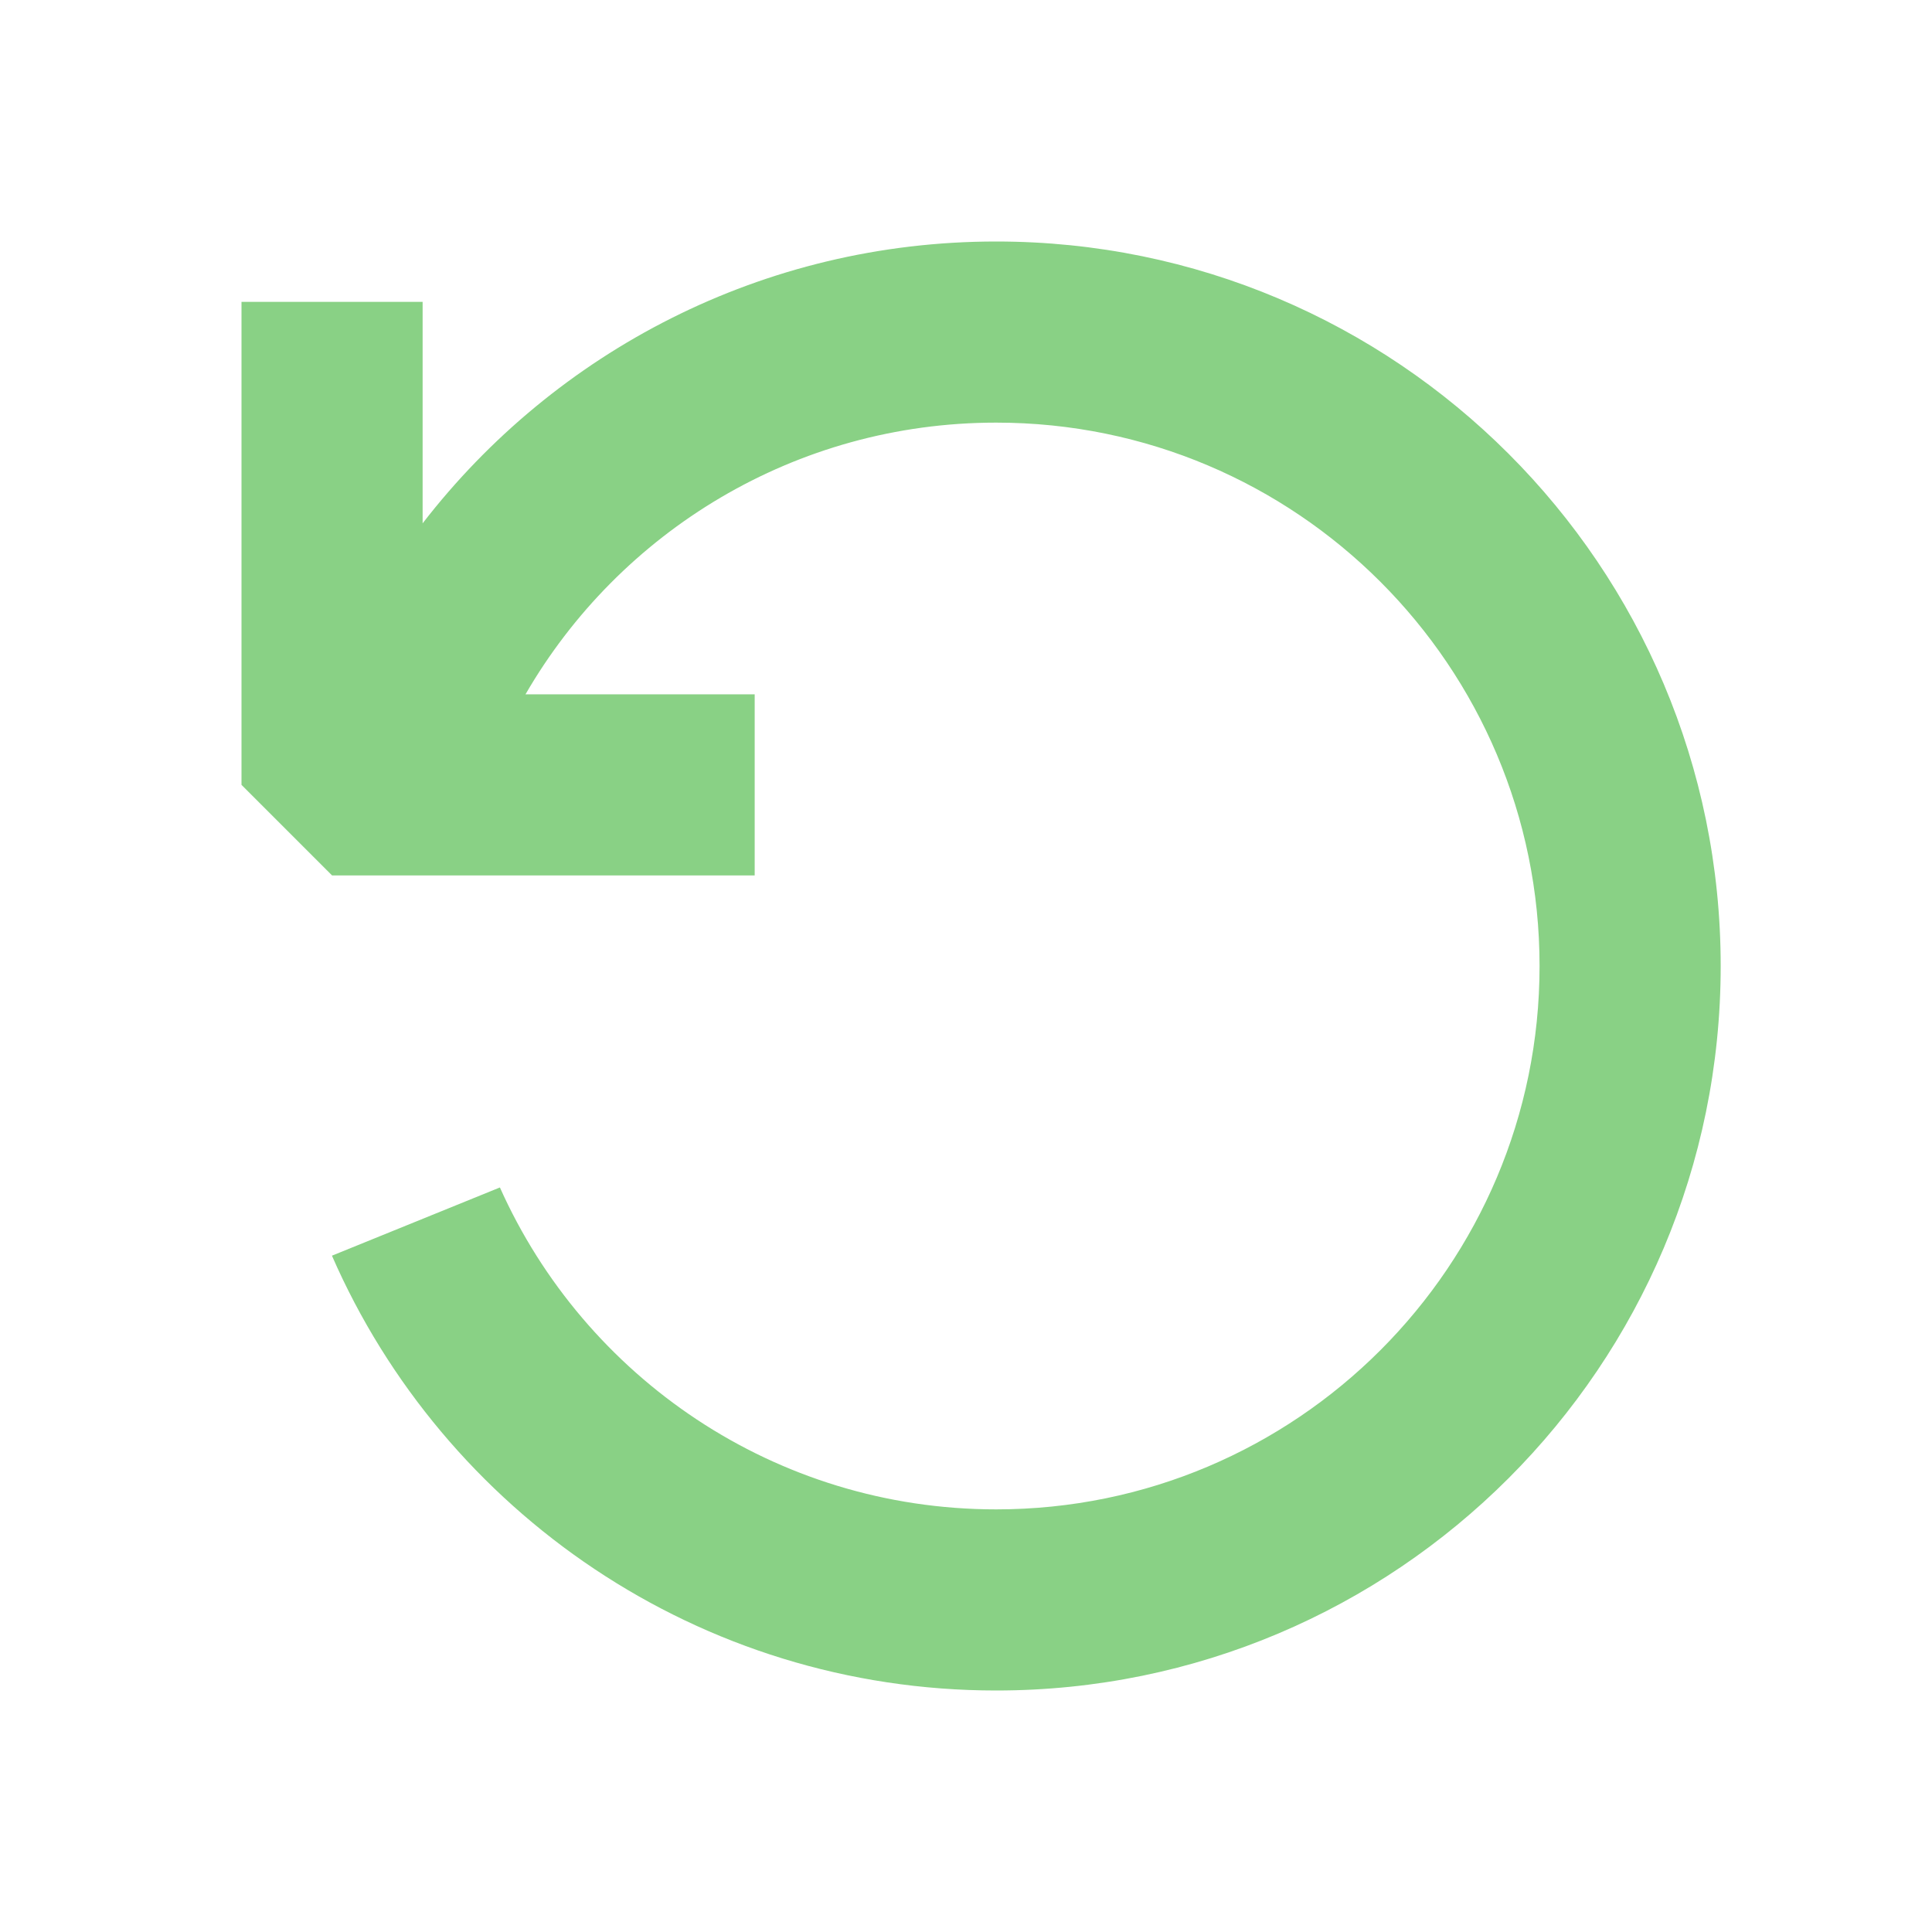
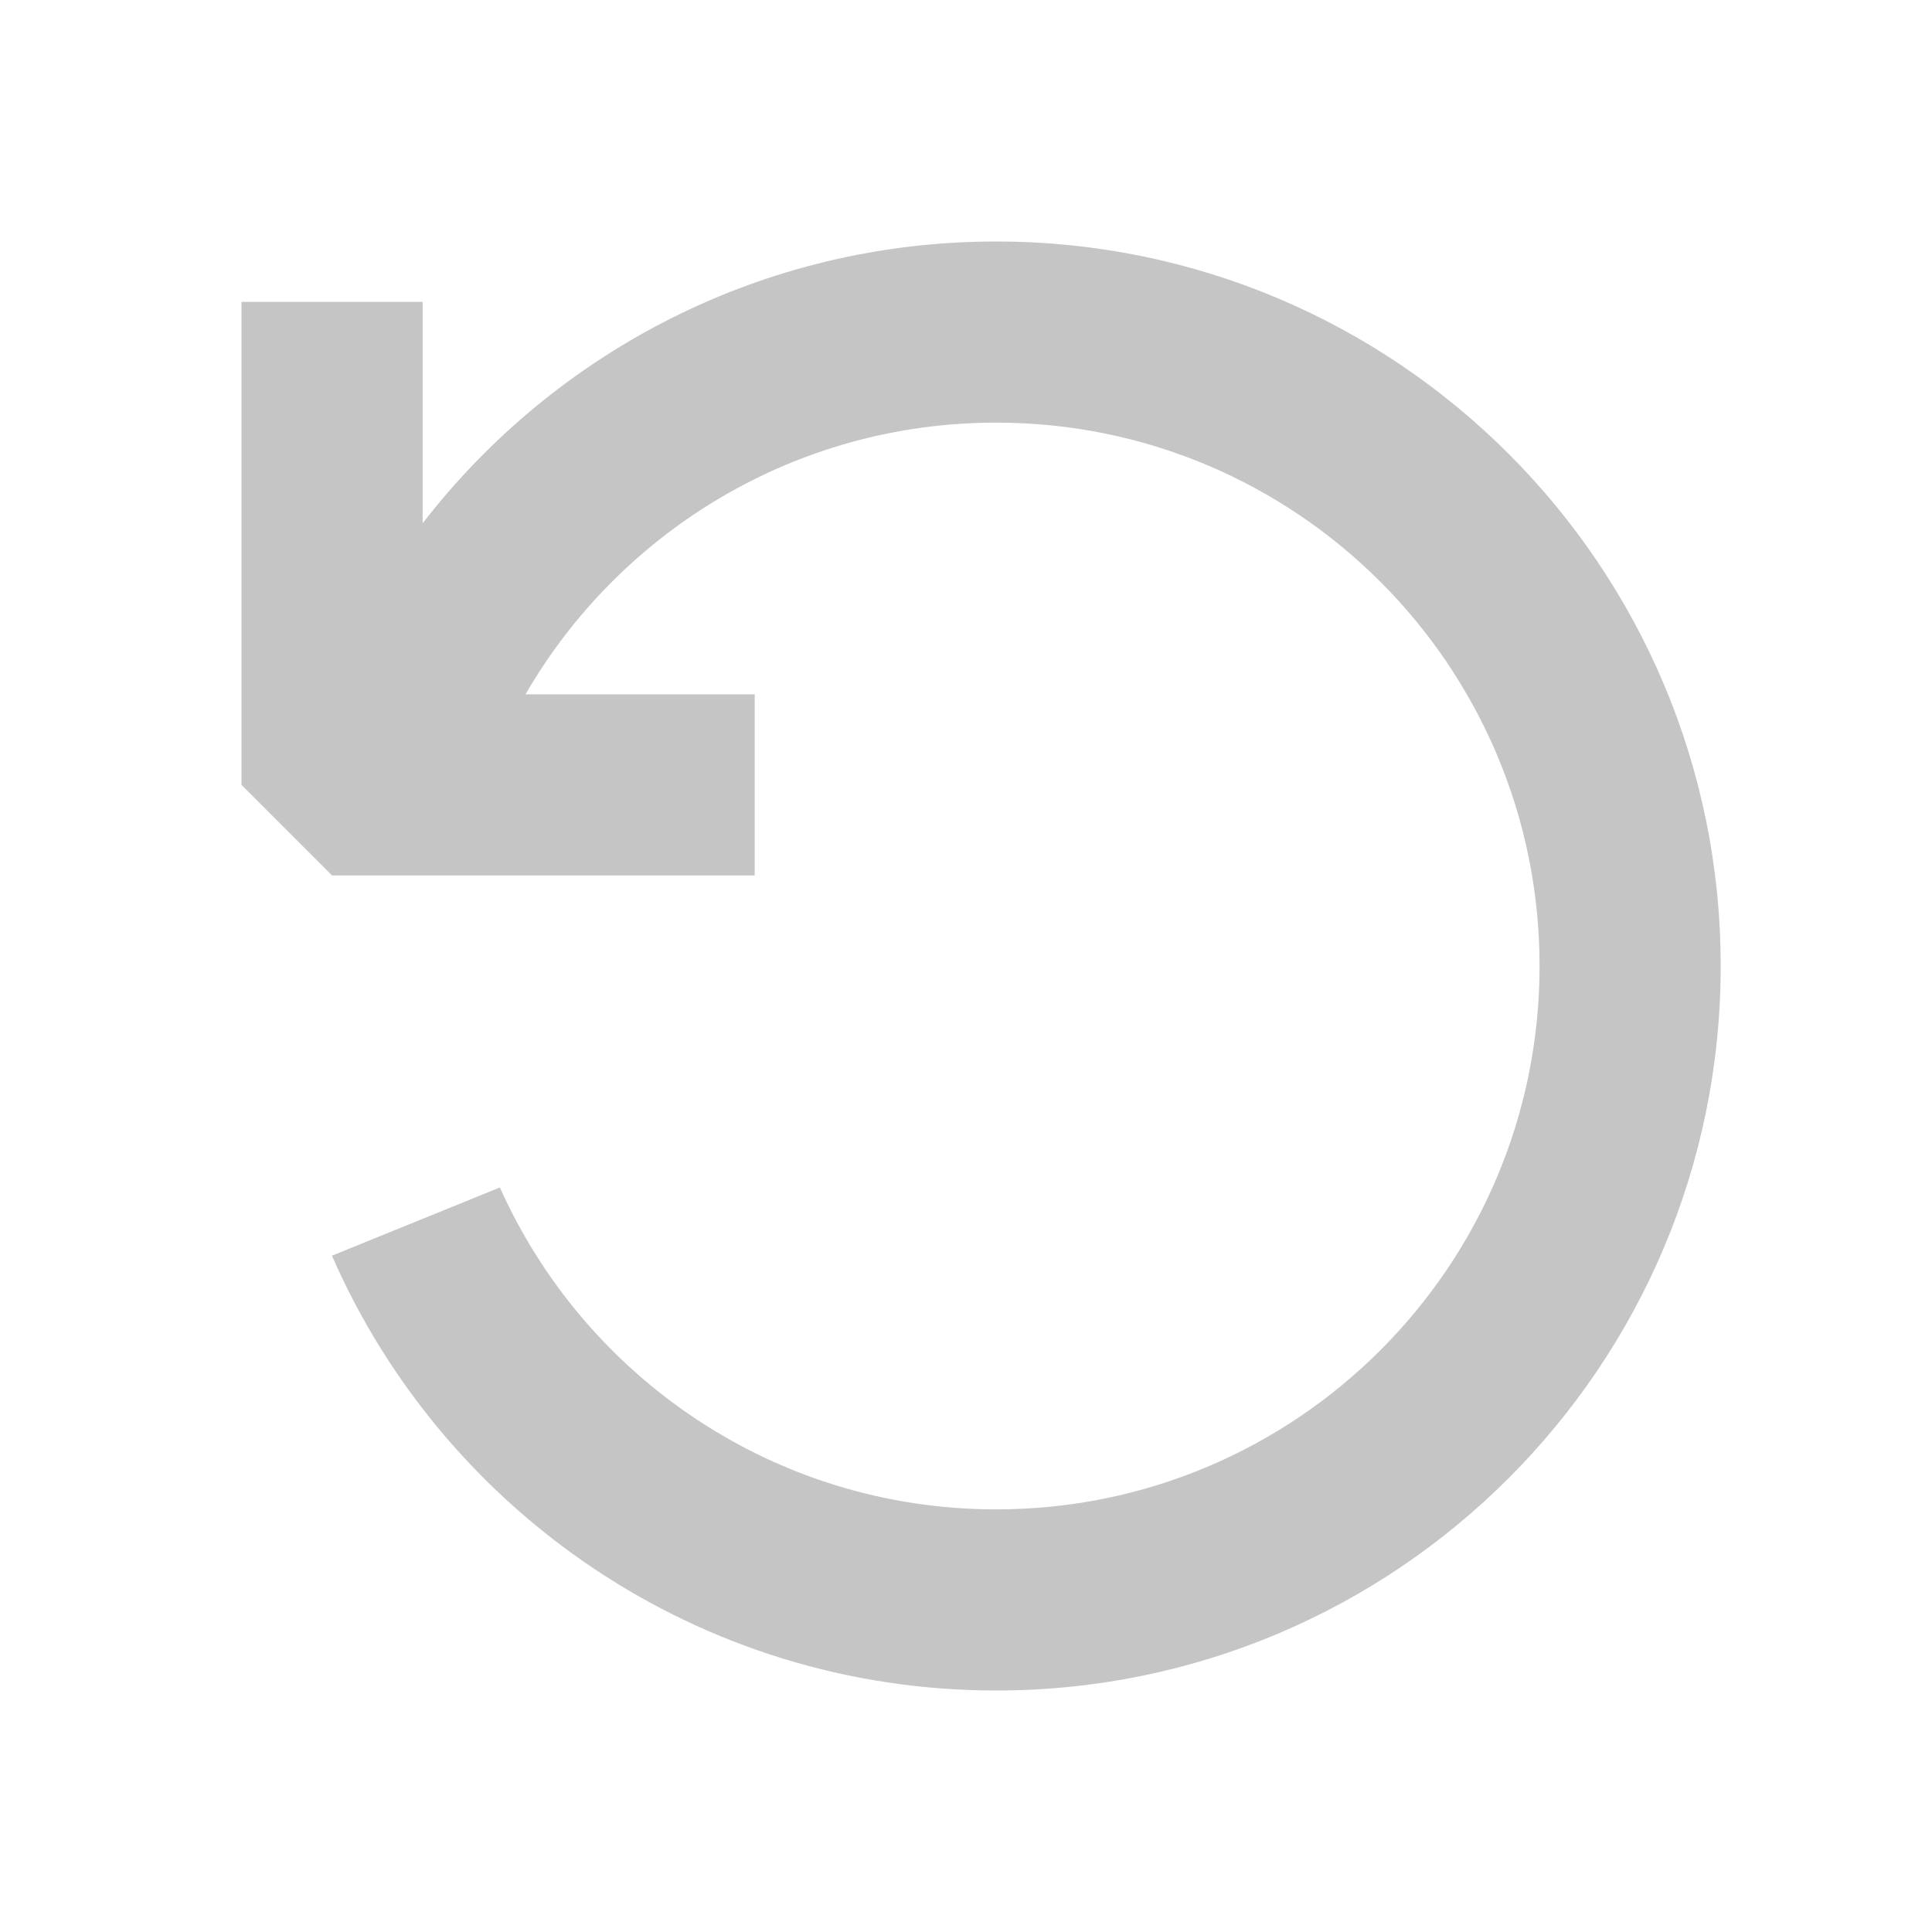
<svg xmlns="http://www.w3.org/2000/svg" width="16" height="16" viewBox="0 0 16 16" fill="none">
-   <path fill-rule="evenodd" clip-rule="evenodd" d="M12.75 8C12.75 10.485 10.735 12.5 8.25 12.5C6.418 12.5 4.842 11.405 4.14 9.834L2.749 10.399C3.674 12.518 5.789 14 8.25 14C11.564 14 14.25 11.314 14.25 8C14.25 4.686 11.564 2 8.25 2C6.317 2 4.597 2.914 3.5 4.334V2.5H2V6.5L2.75 7.25H6.25V5.75H4.352C5.13 4.405 6.584 3.5 8.25 3.5C10.735 3.5 12.75 5.515 12.75 8Z" fill="#89D185" />
+   <path fill-rule="evenodd" clip-rule="evenodd" d="M12.75 8C12.75 10.485 10.735 12.5 8.25 12.5C6.418 12.5 4.842 11.405 4.14 9.834L2.749 10.399C3.674 12.518 5.789 14 8.25 14C11.564 14 14.25 11.314 14.25 8C14.25 4.686 11.564 2 8.25 2C6.317 2 4.597 2.914 3.5 4.334V2.5H2V6.5L2.75 7.25H6.25V5.75H4.352C5.13 4.405 6.584 3.5 8.25 3.5C10.735 3.5 12.75 5.515 12.75 8Z" fill="#C5C5C5" />
</svg>
